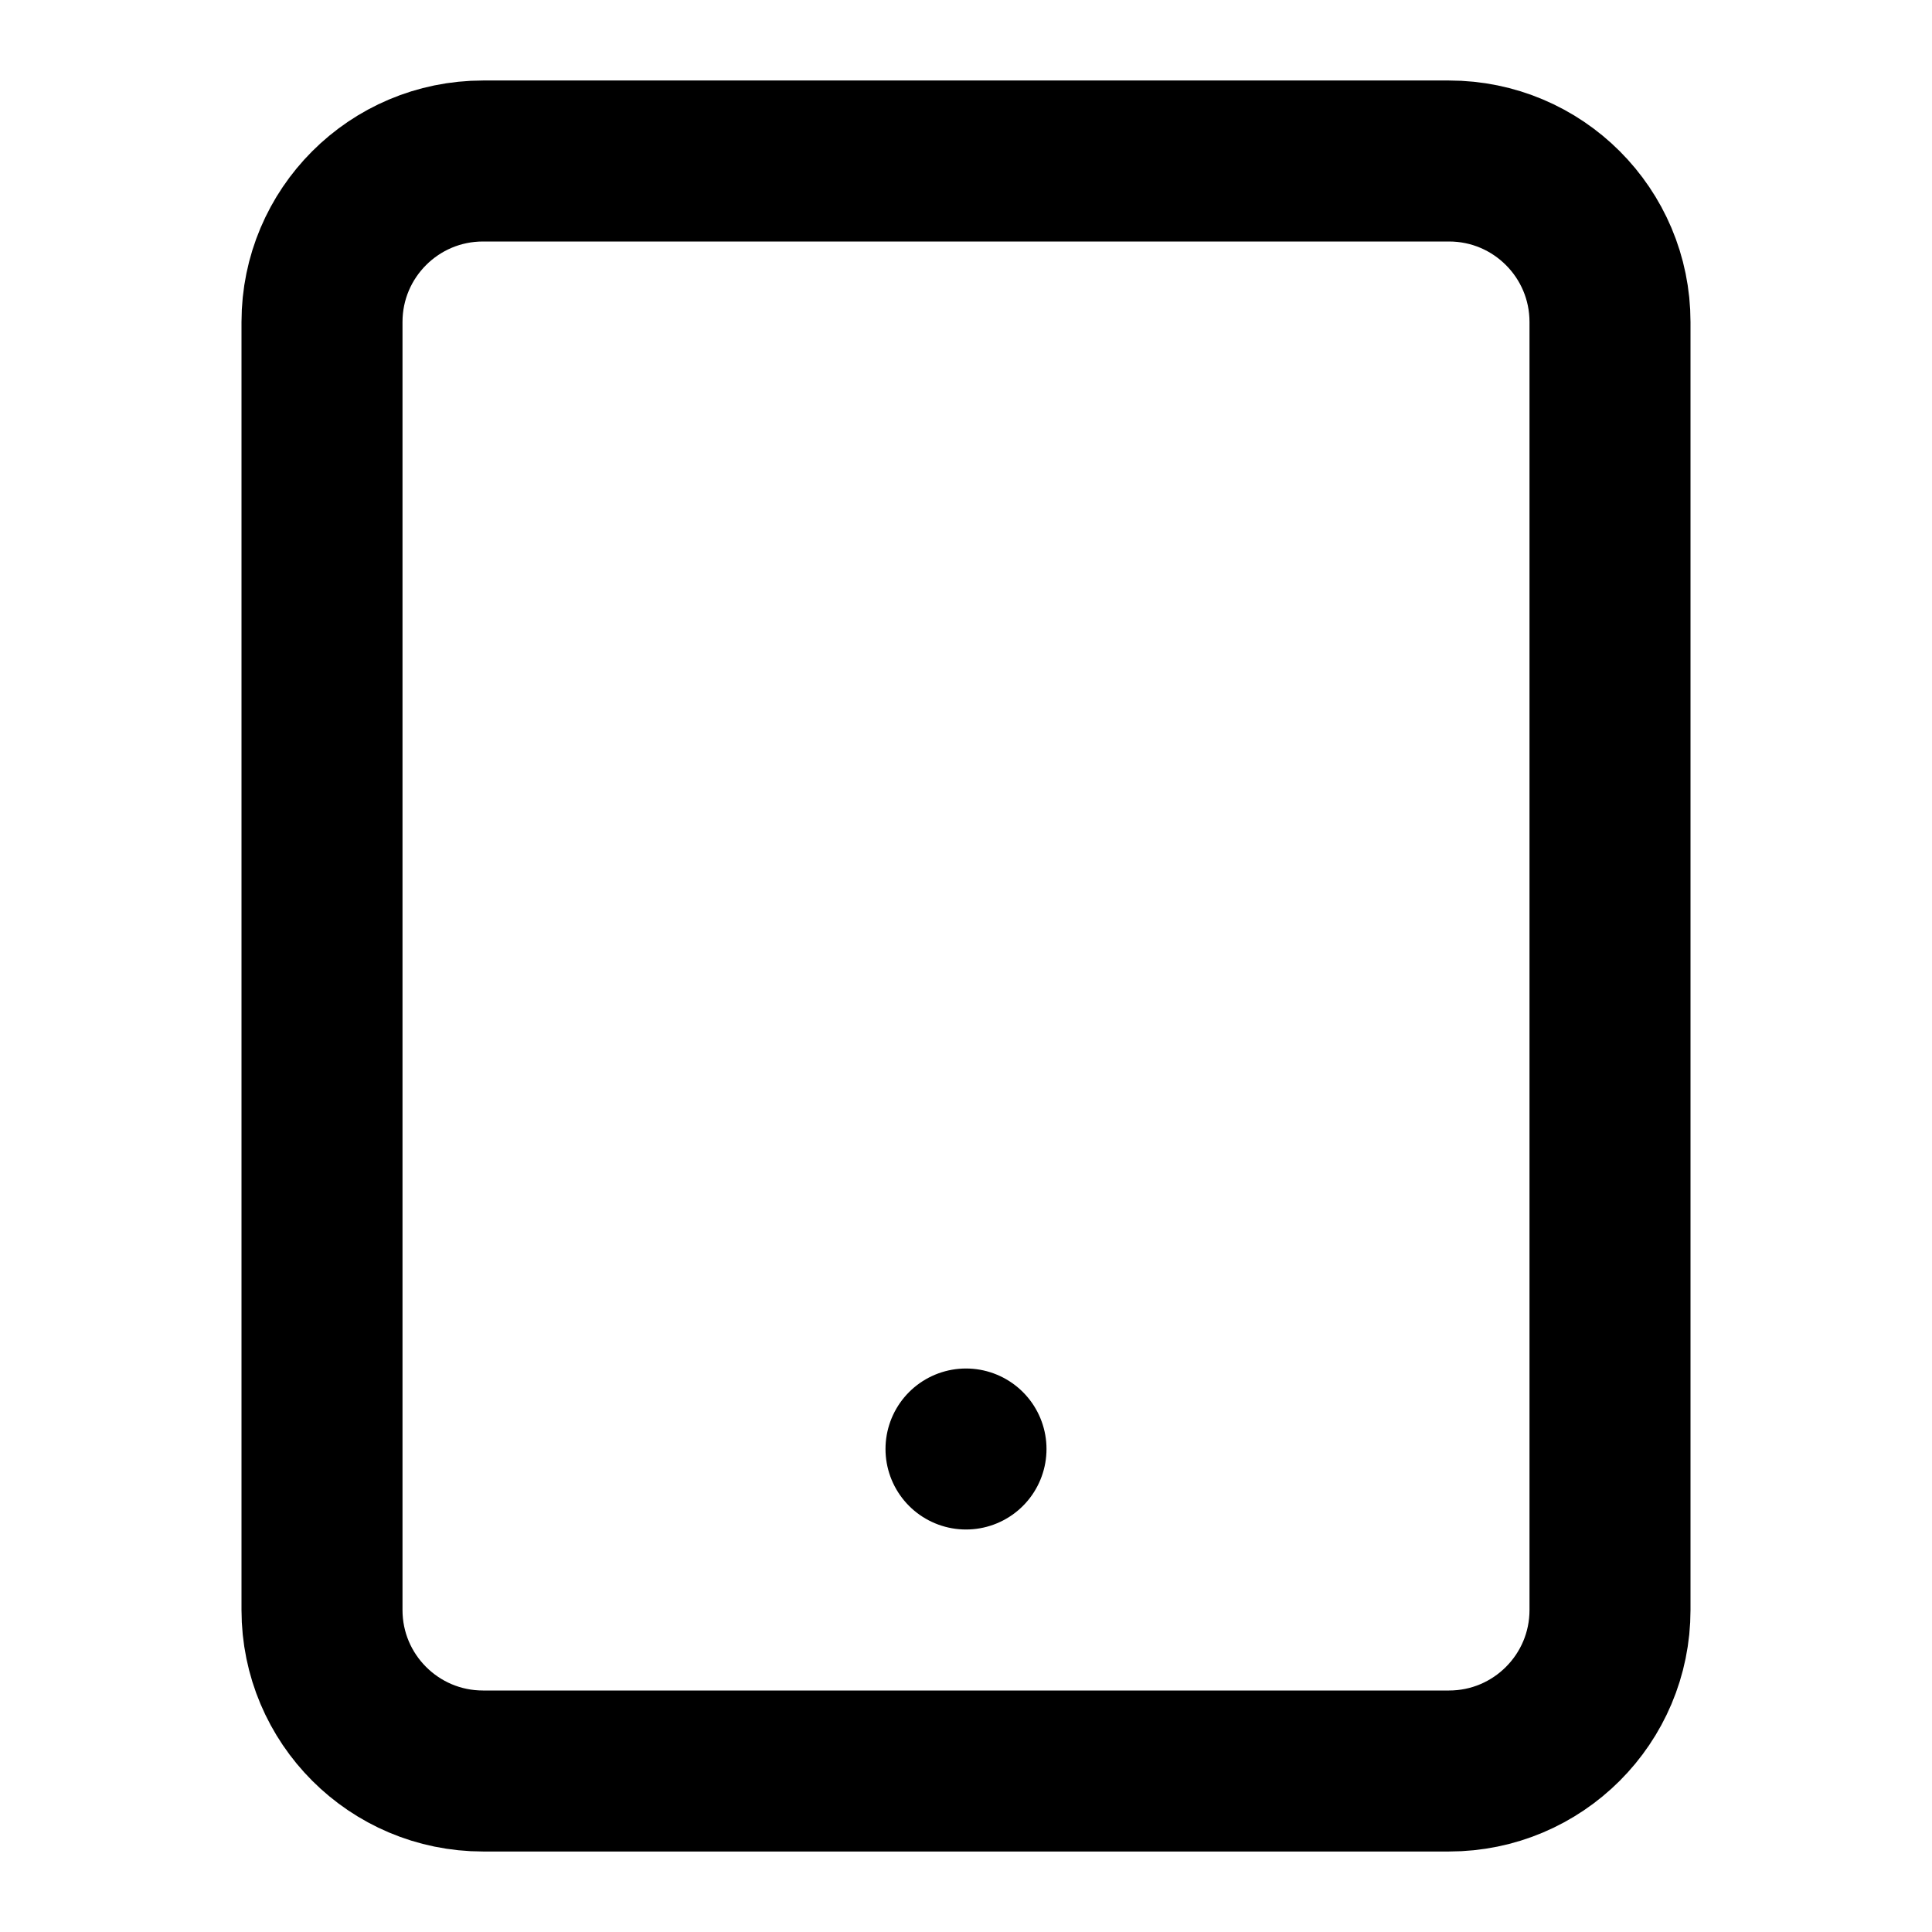
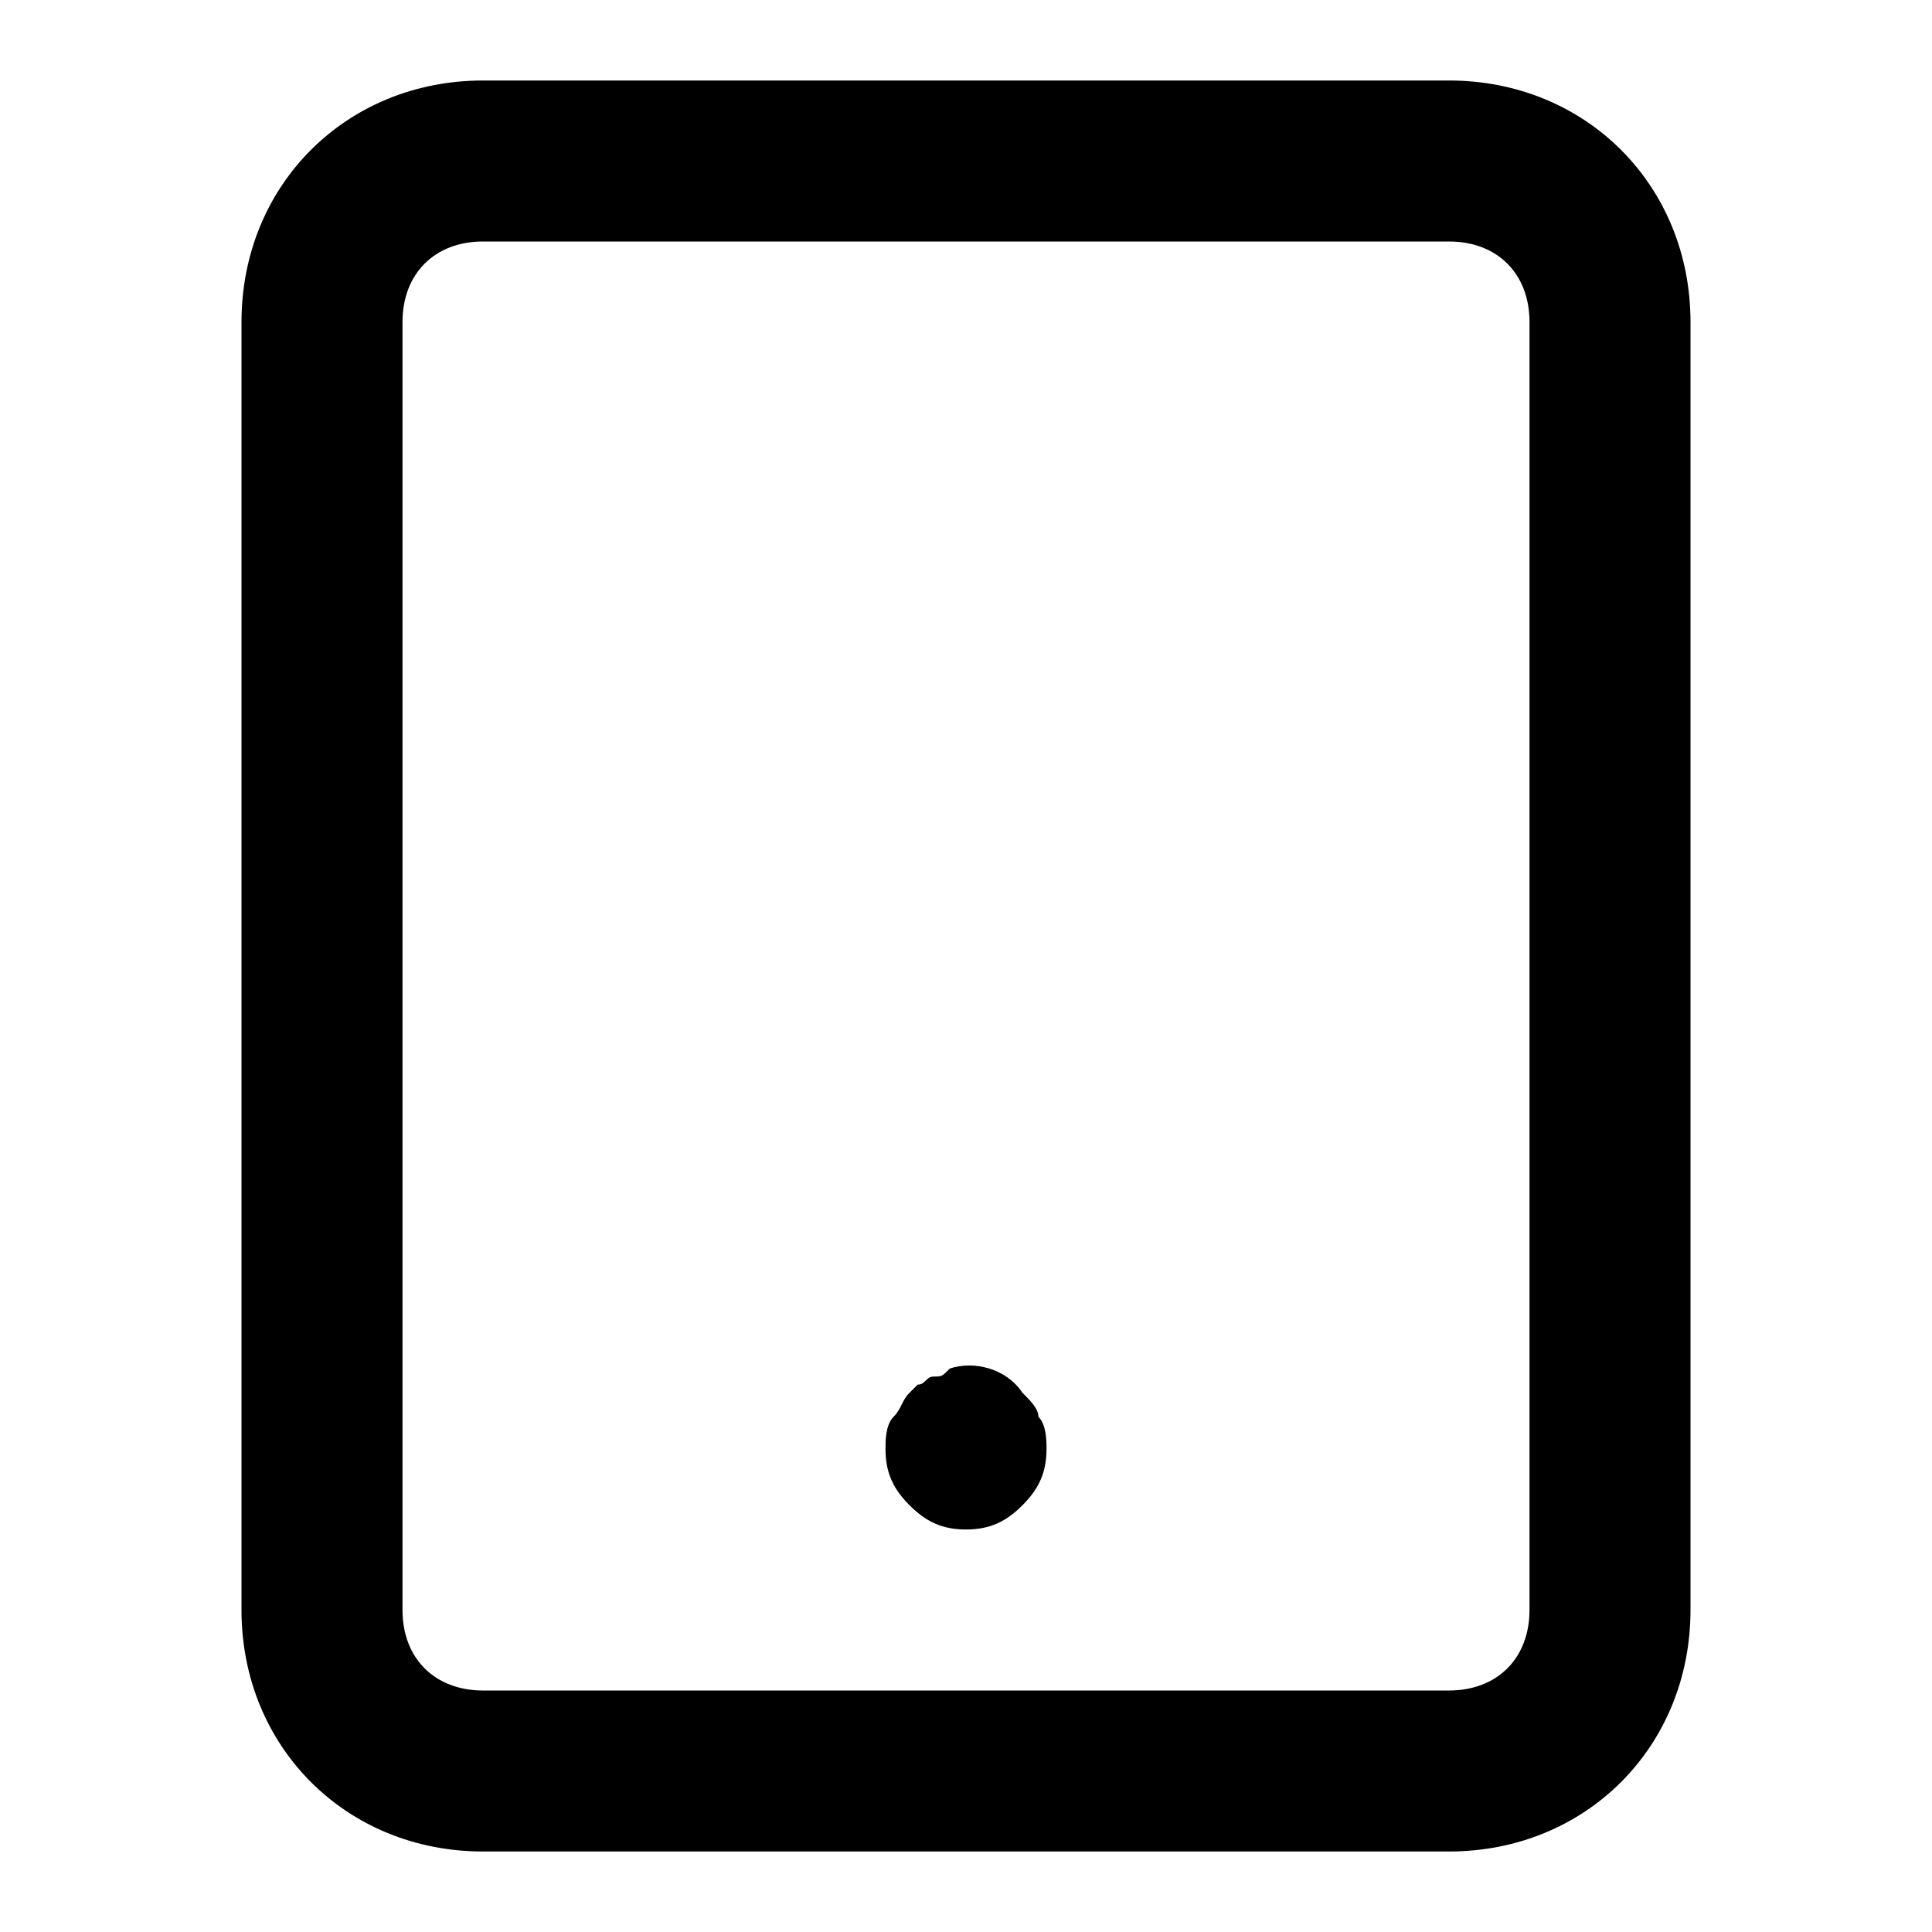
- <svg xmlns="http://www.w3.org/2000/svg" width="24" height="24" viewBox="0 0 24 24" fill="none" stroke="currentColor" stroke-width="2" stroke-linecap="round" stroke-linejoin="round" class="feather feather-tablet">
-   <rect x="4" y="2" width="16" height="20" rx="2" ry="2" transform="rotate(180 12 12)" />
-   <line x1="12" y1="18" x2="12" y2="18" />
+ <svg xmlns="http://www.w3.org/2000/svg" version="1.1" id="Ebene_1" x="0px" y="0px" viewBox="0 0 24 24" style="enable-background:new 0 0 24 24;" xml:space="preserve">
+   <g>
+     <path d="M18,23H6c-1.7,0-3-1.3-3-3V4c0-1.7,1.3-3,3-3h12c1.7,0,3,1.3,3,3v16C21,21.7,19.7,23,18,23z M6,3C5.4,3,5,3.4,5,4v16   c0,0.6,0.4,1,1,1h12c0.6,0,1-0.4,1-1V4c0-0.6-0.4-1-1-1H6z" />
+   </g>
+   <g>
+     <path d="M12,19c-0.3,0-0.5-0.1-0.7-0.3C11.1,18.5,11,18.3,11,18c0-0.1,0-0.3,0.1-0.4s0.1-0.2,0.2-0.3l0.1-0.1   c0.1,0,0.1-0.1,0.2-0.1c0.1,0,0.1,0,0.2-0.1c0.3-0.1,0.7,0,0.9,0.3c0.1,0.1,0.2,0.2,0.2,0.3C13,17.7,13,17.9,13,18   c0,0.3-0.1,0.5-0.3,0.7C12.5,18.9,12.3,19,12,19z" />
+   </g>
</svg>
